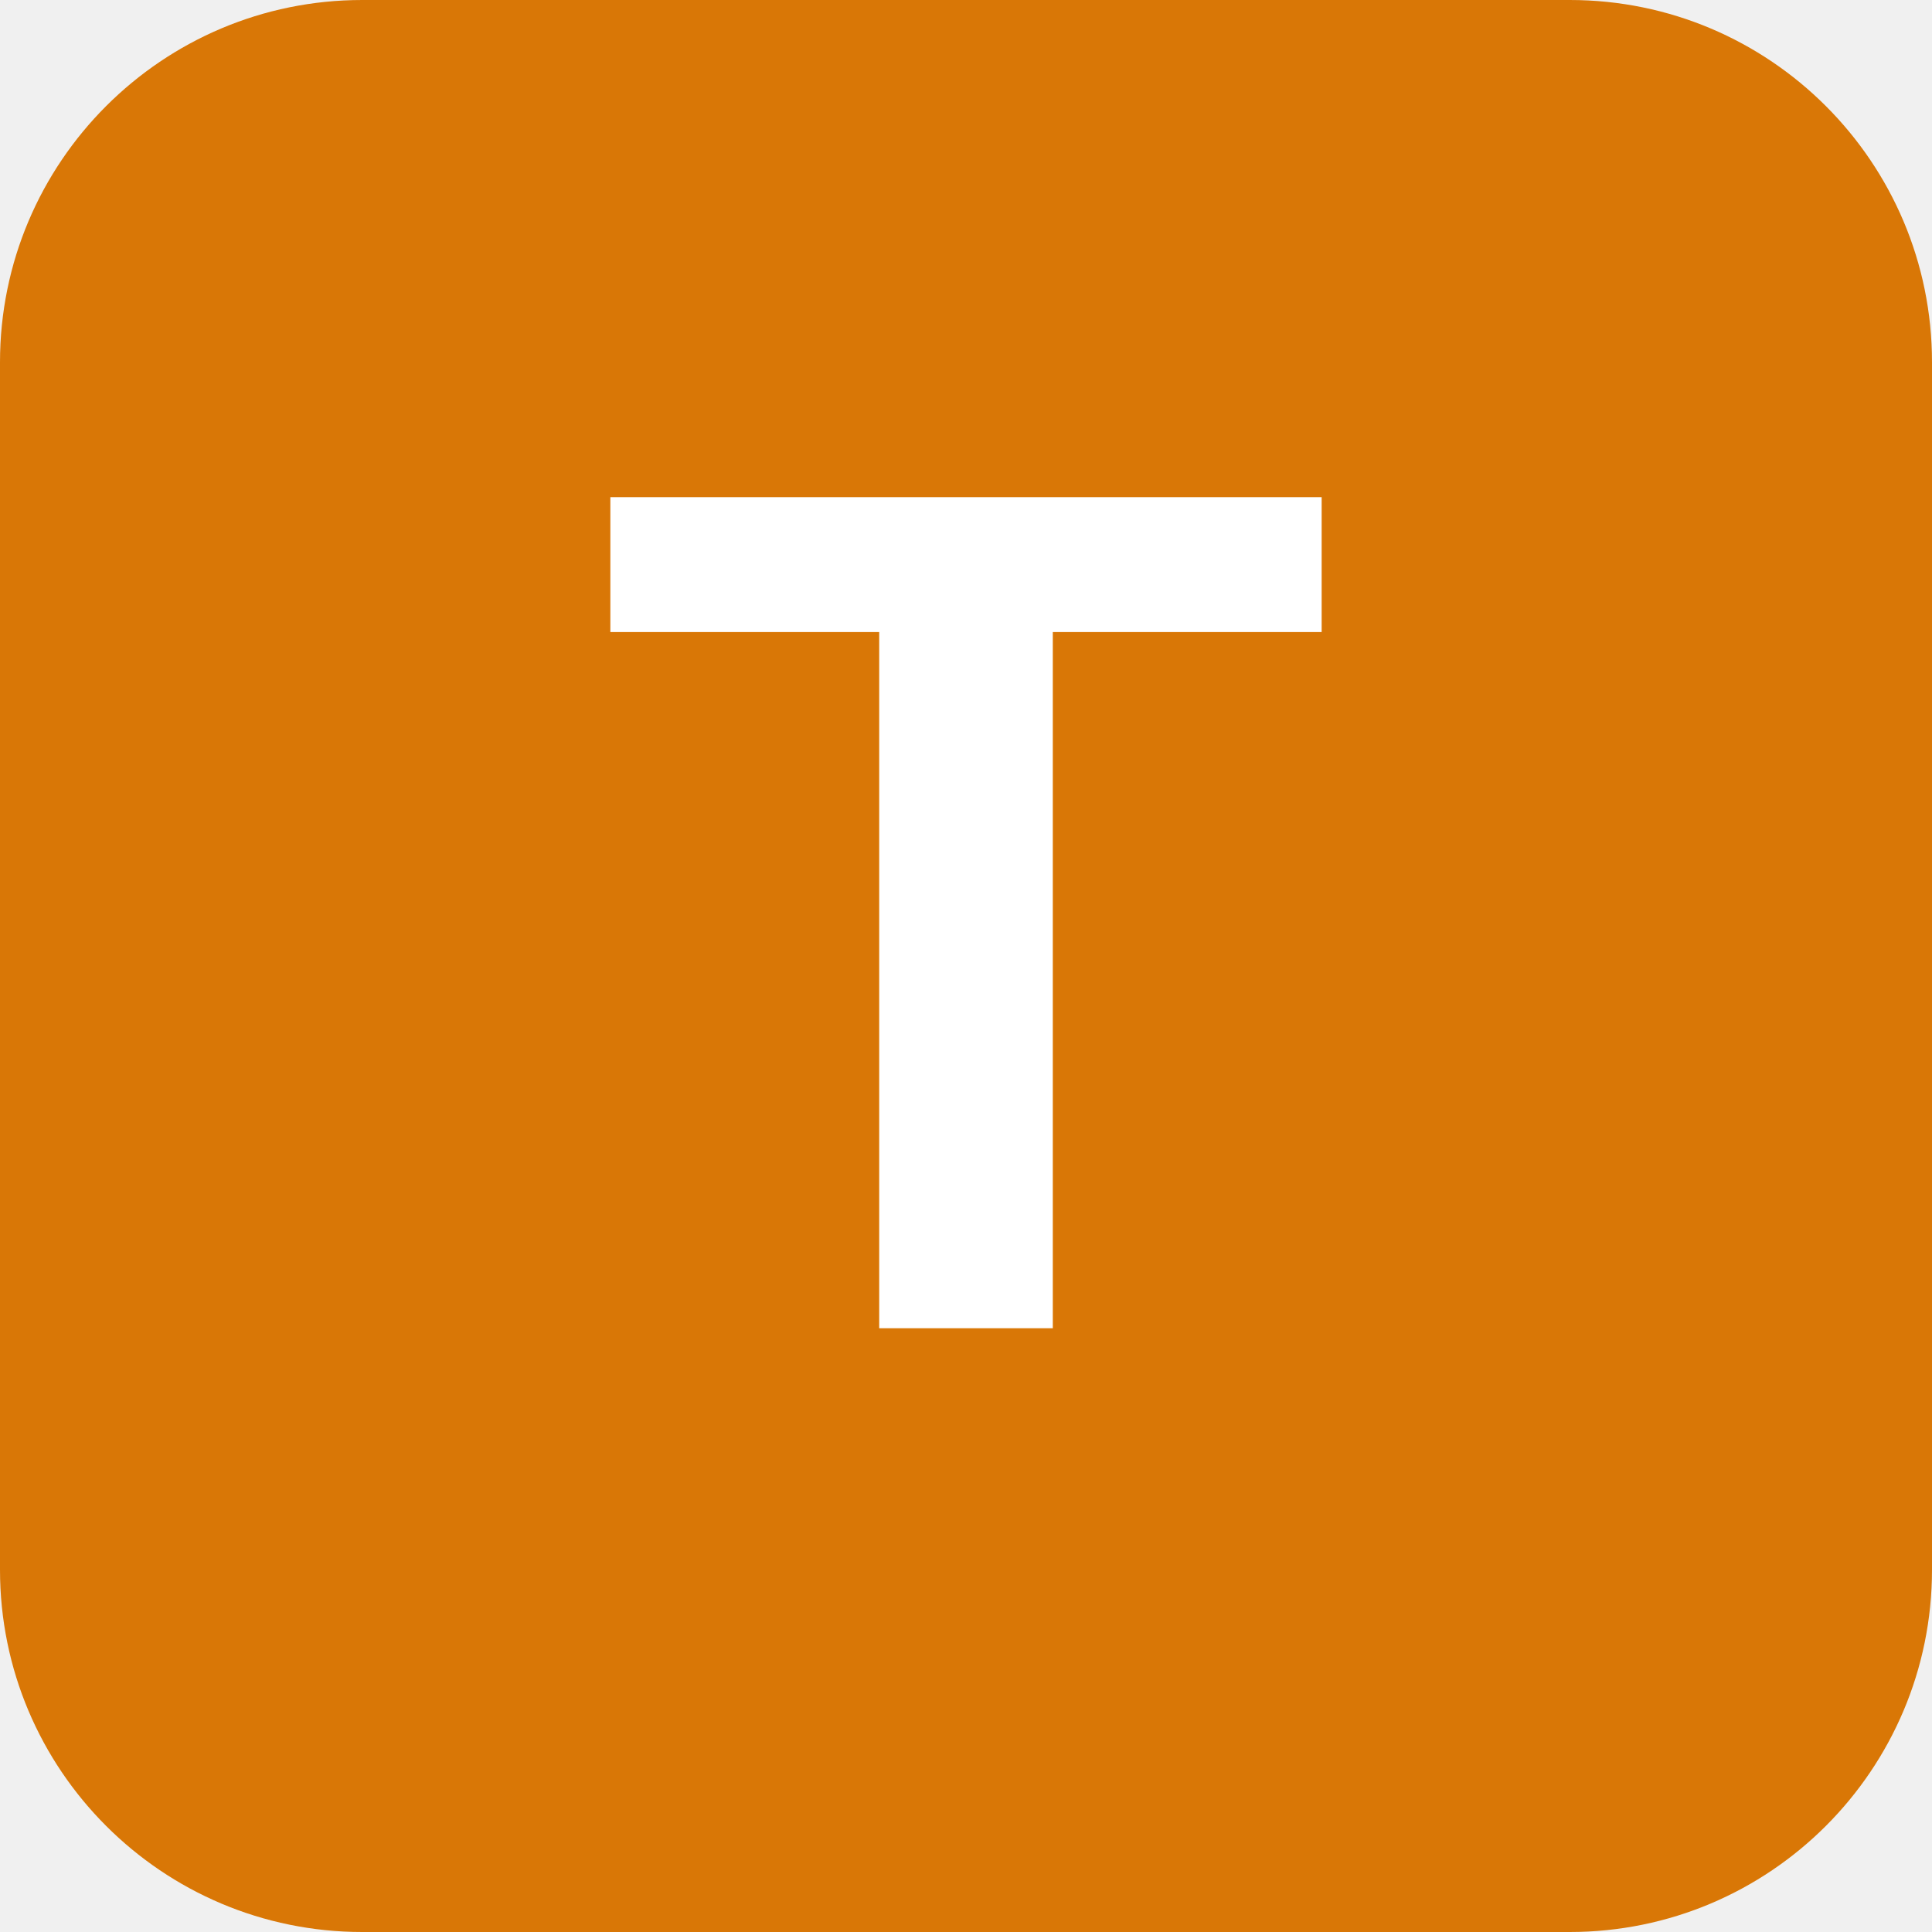
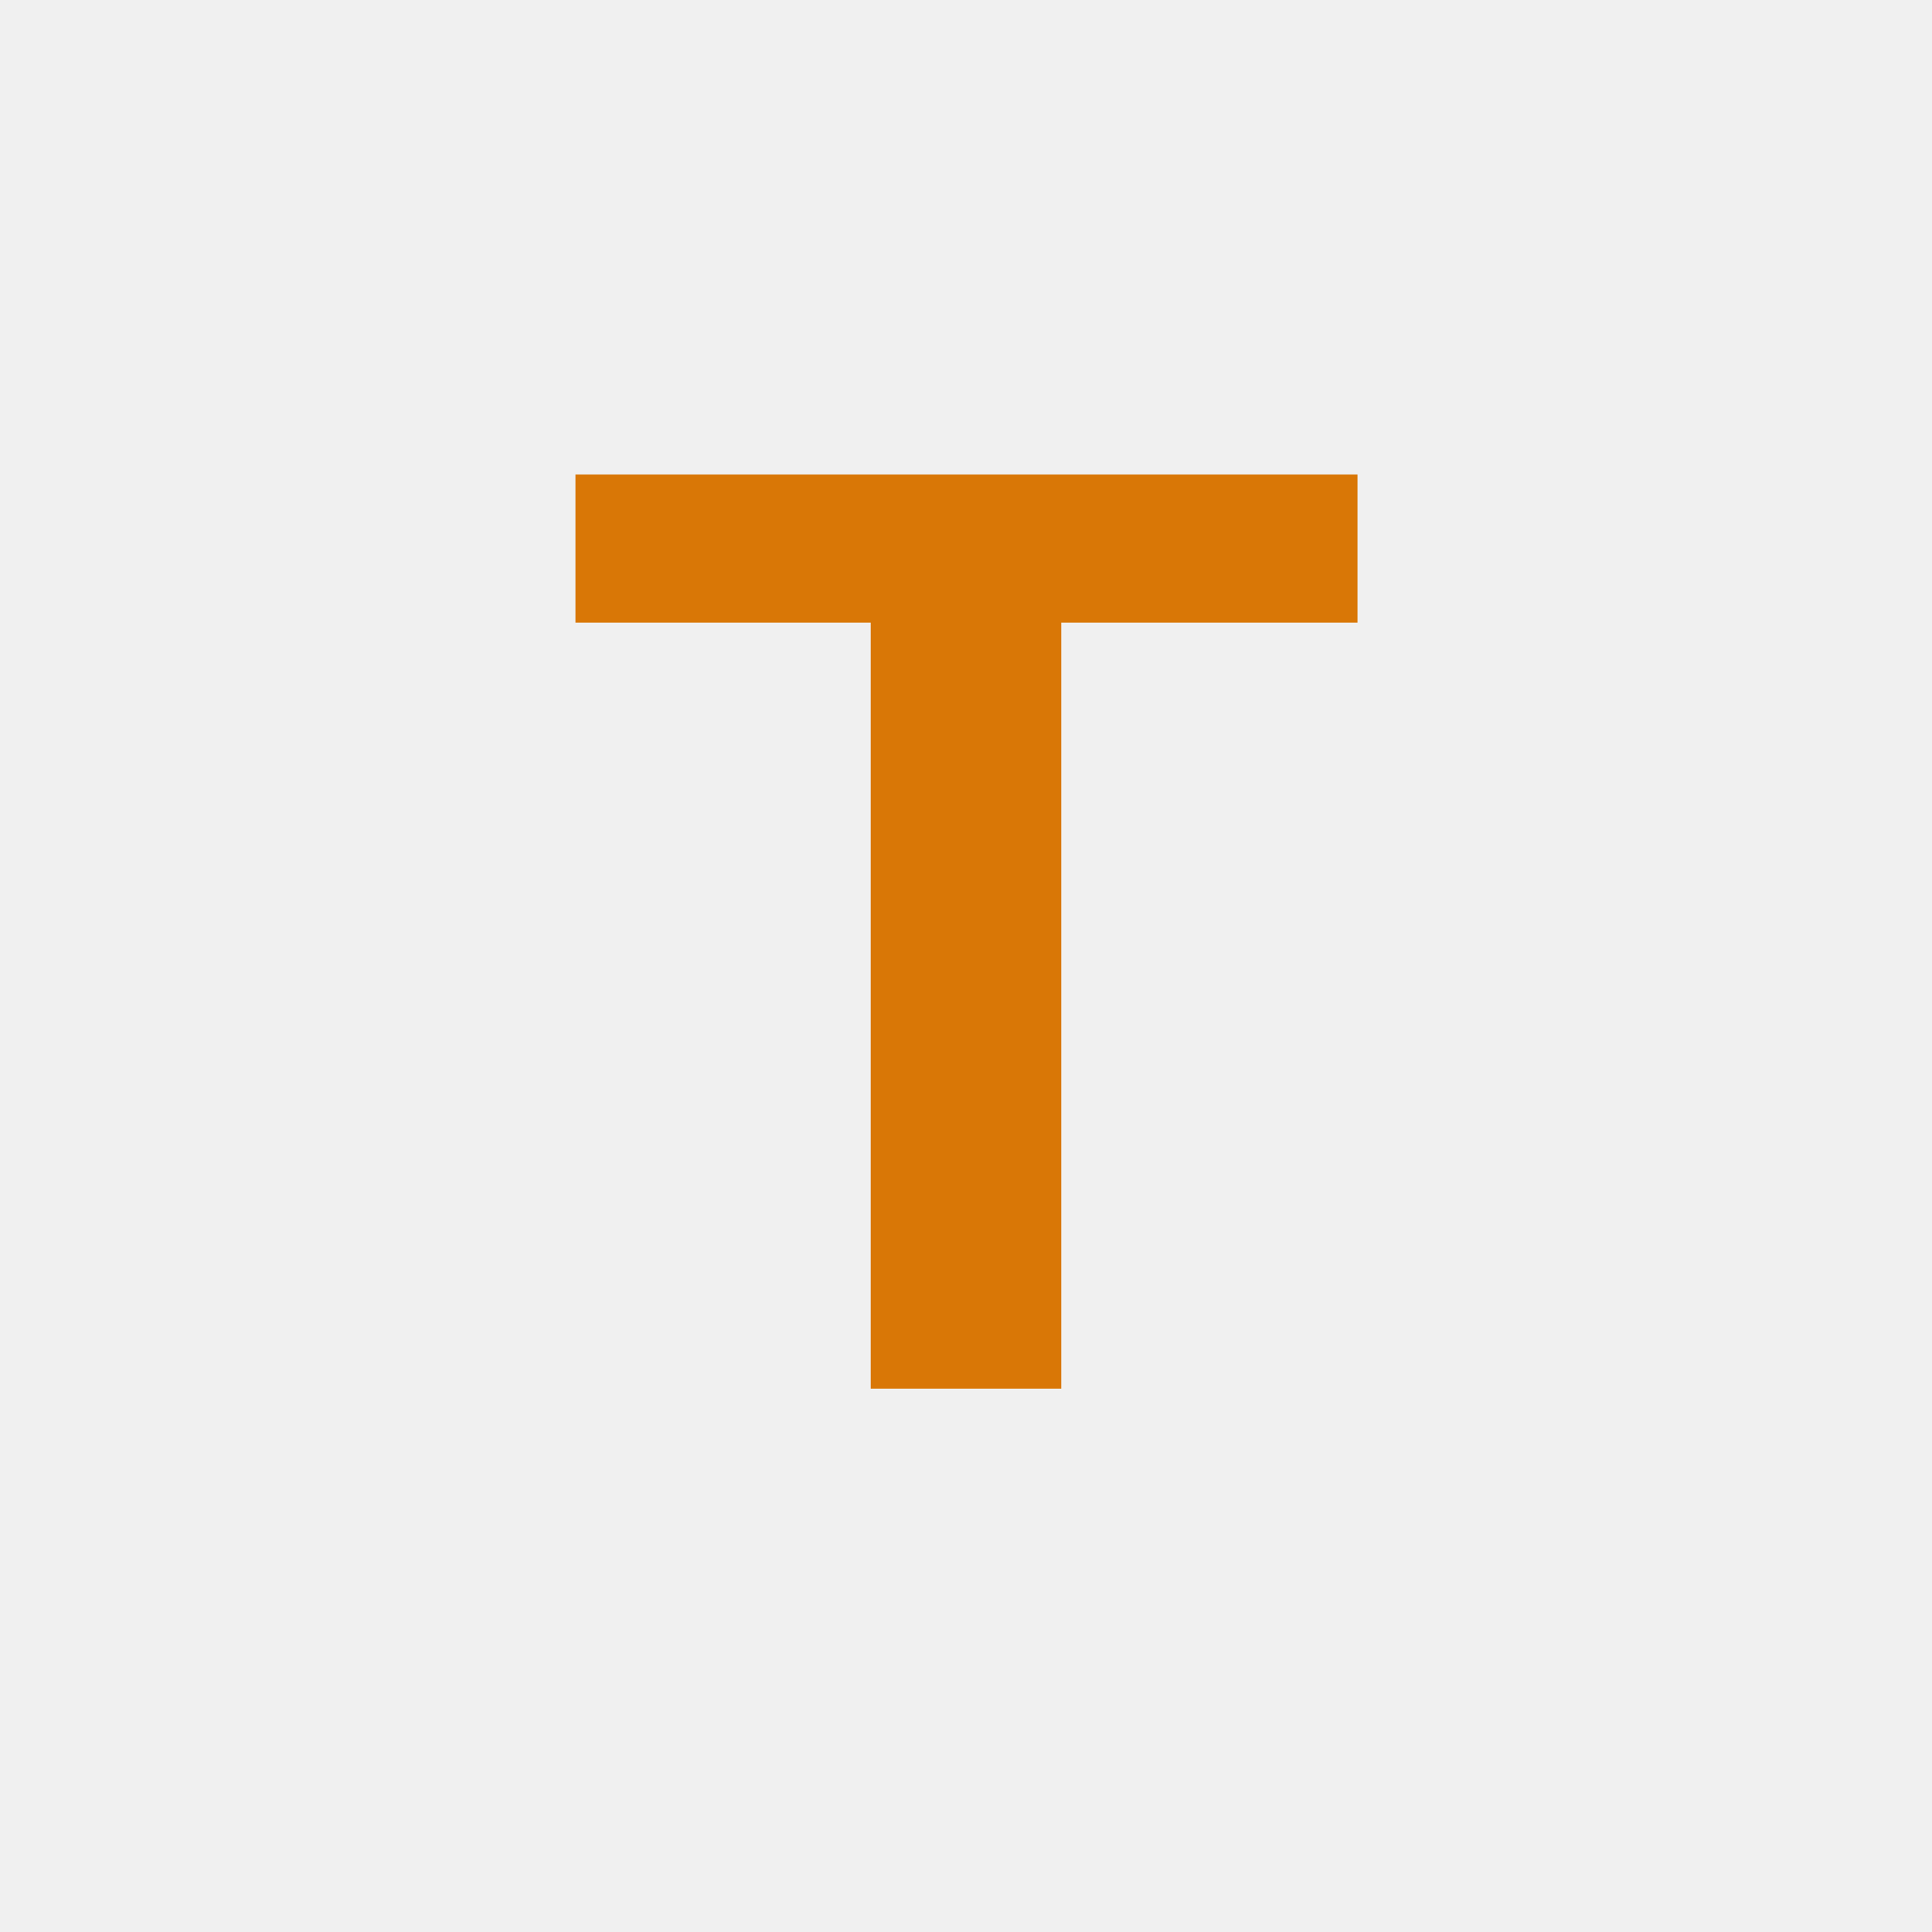
<svg xmlns="http://www.w3.org/2000/svg" viewBox="0 0 32 32">
-   <rect width="32" height="32" rx="6" fill="#d97706" />
-   <text x="16" y="22" text-anchor="middle" font-family="Arial,sans-serif" font-size="20" font-weight="bold" fill="#fff">T</text>
+   <text x="16" y="23" text-anchor="middle" font-family="Arial,sans-serif" font-size="22" font-weight="bold" fill="#d97706">T</text>
</svg>
